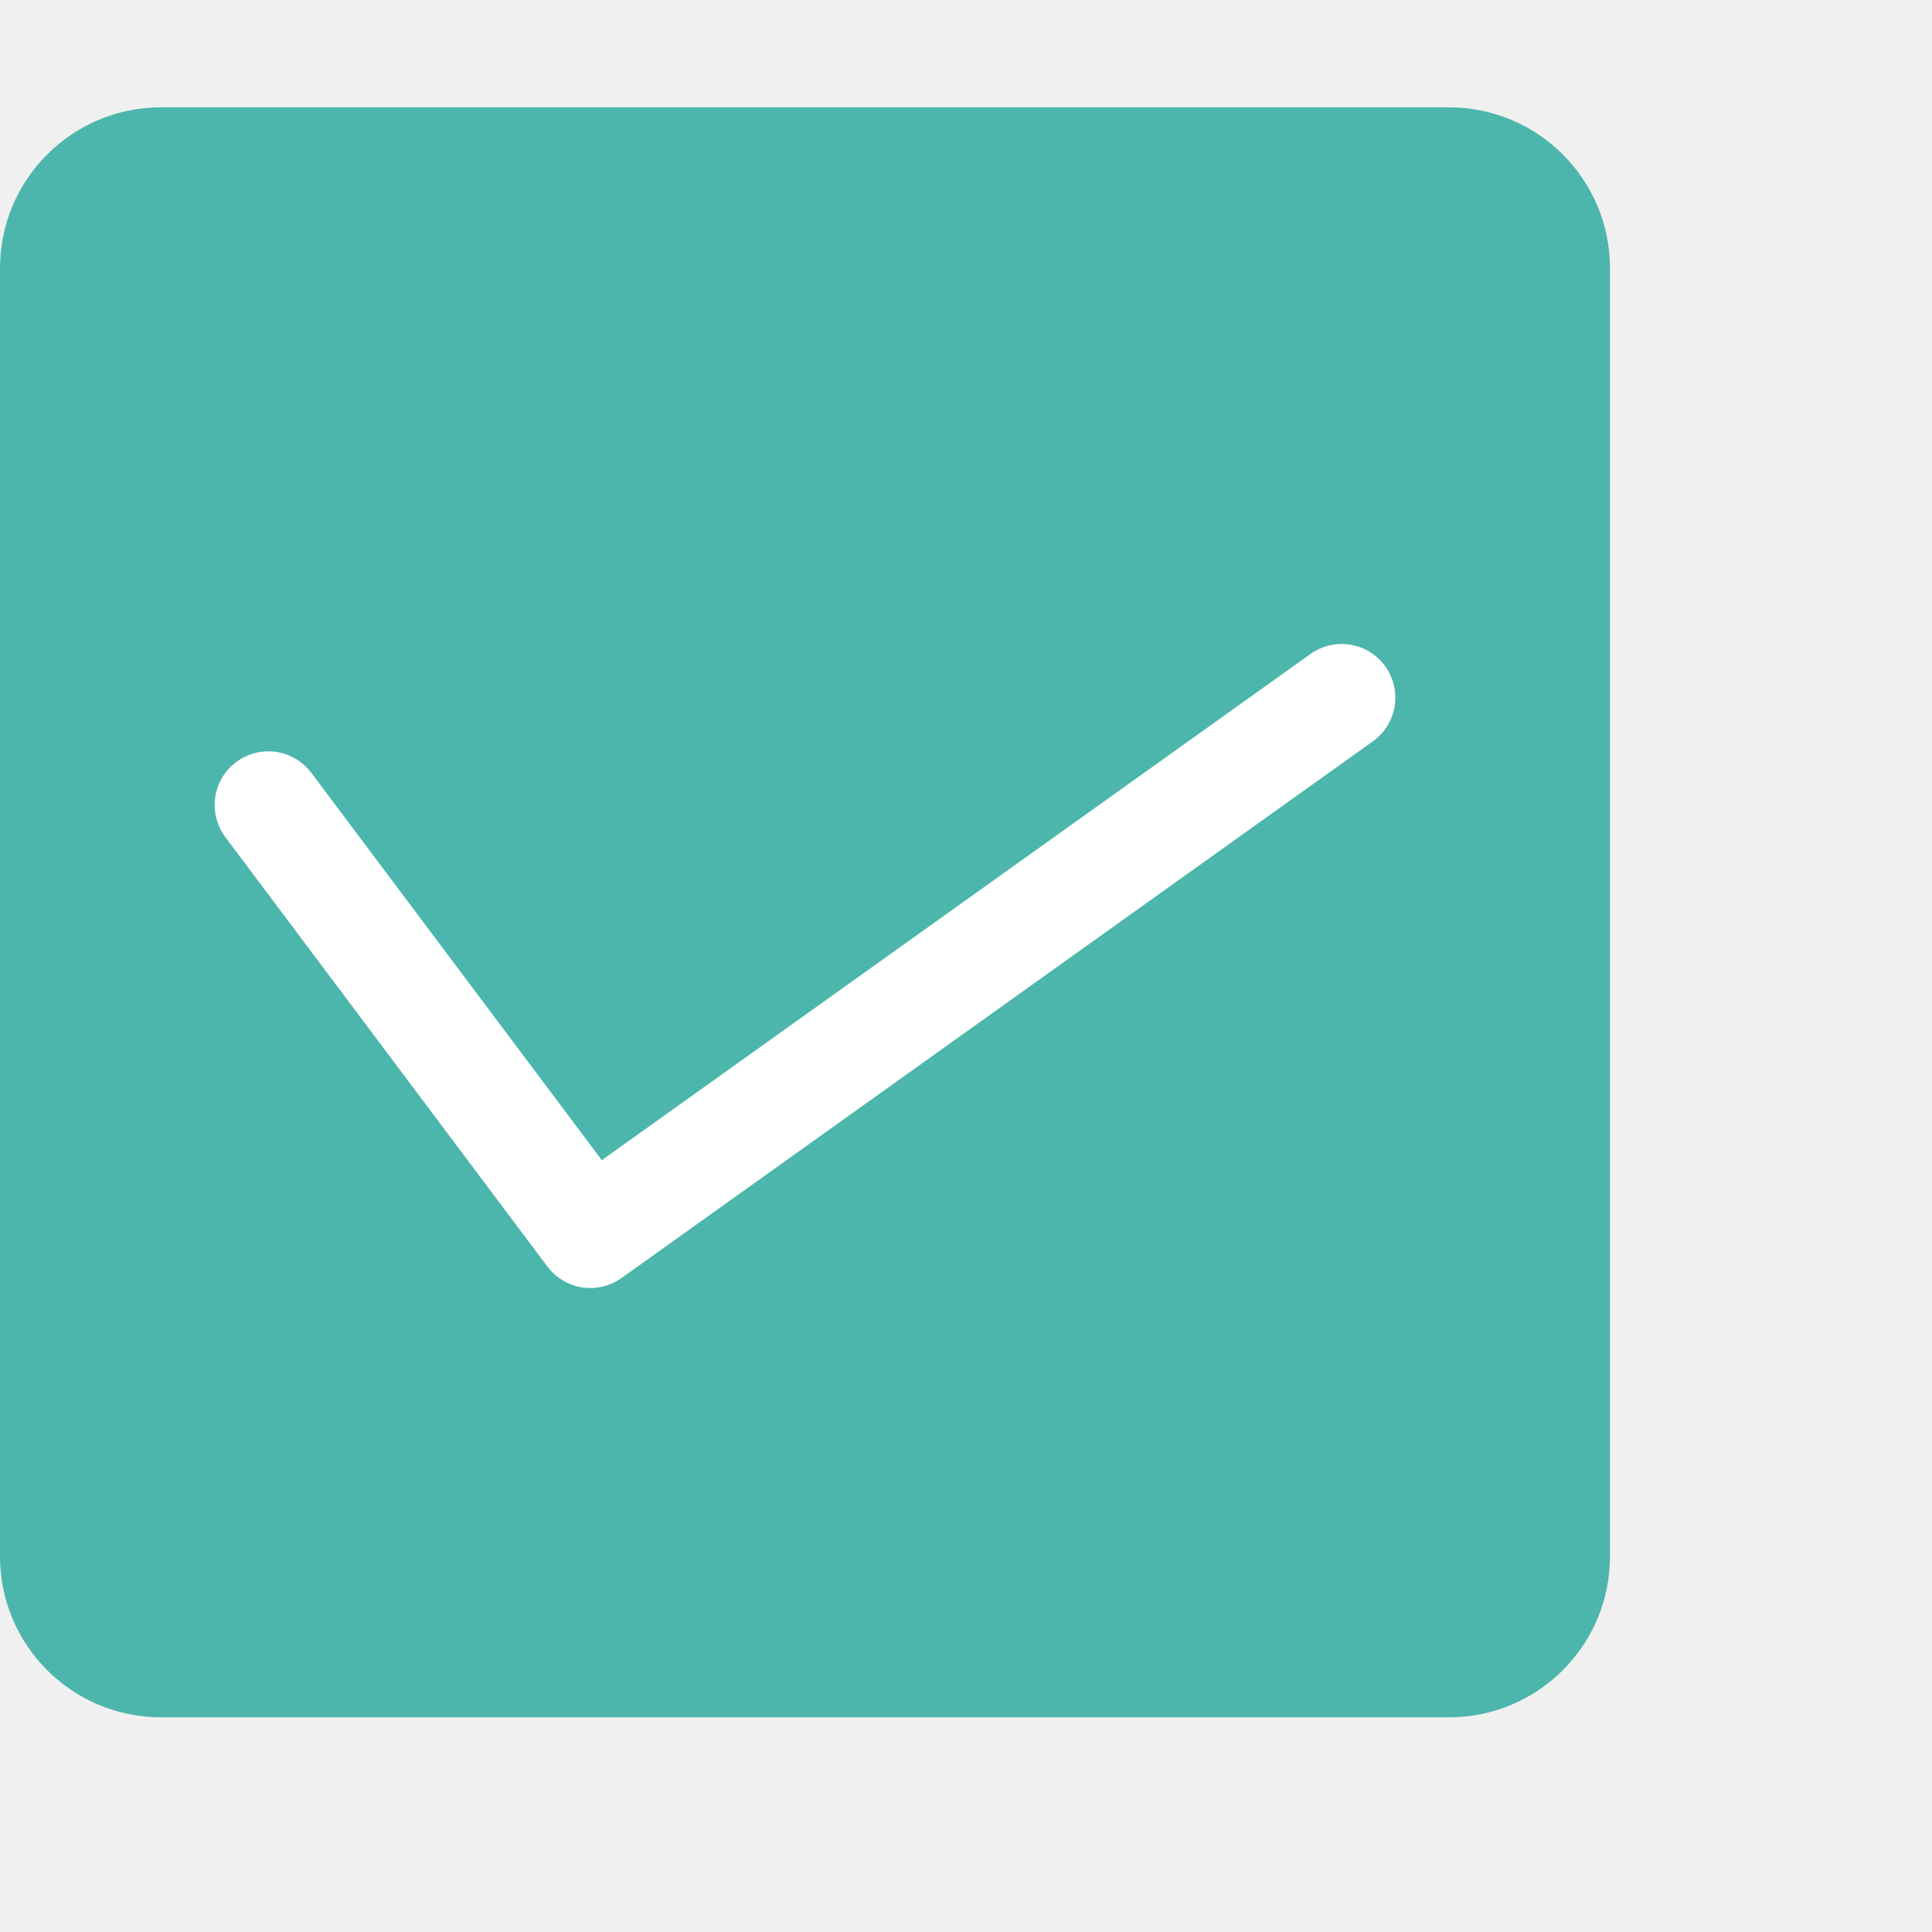
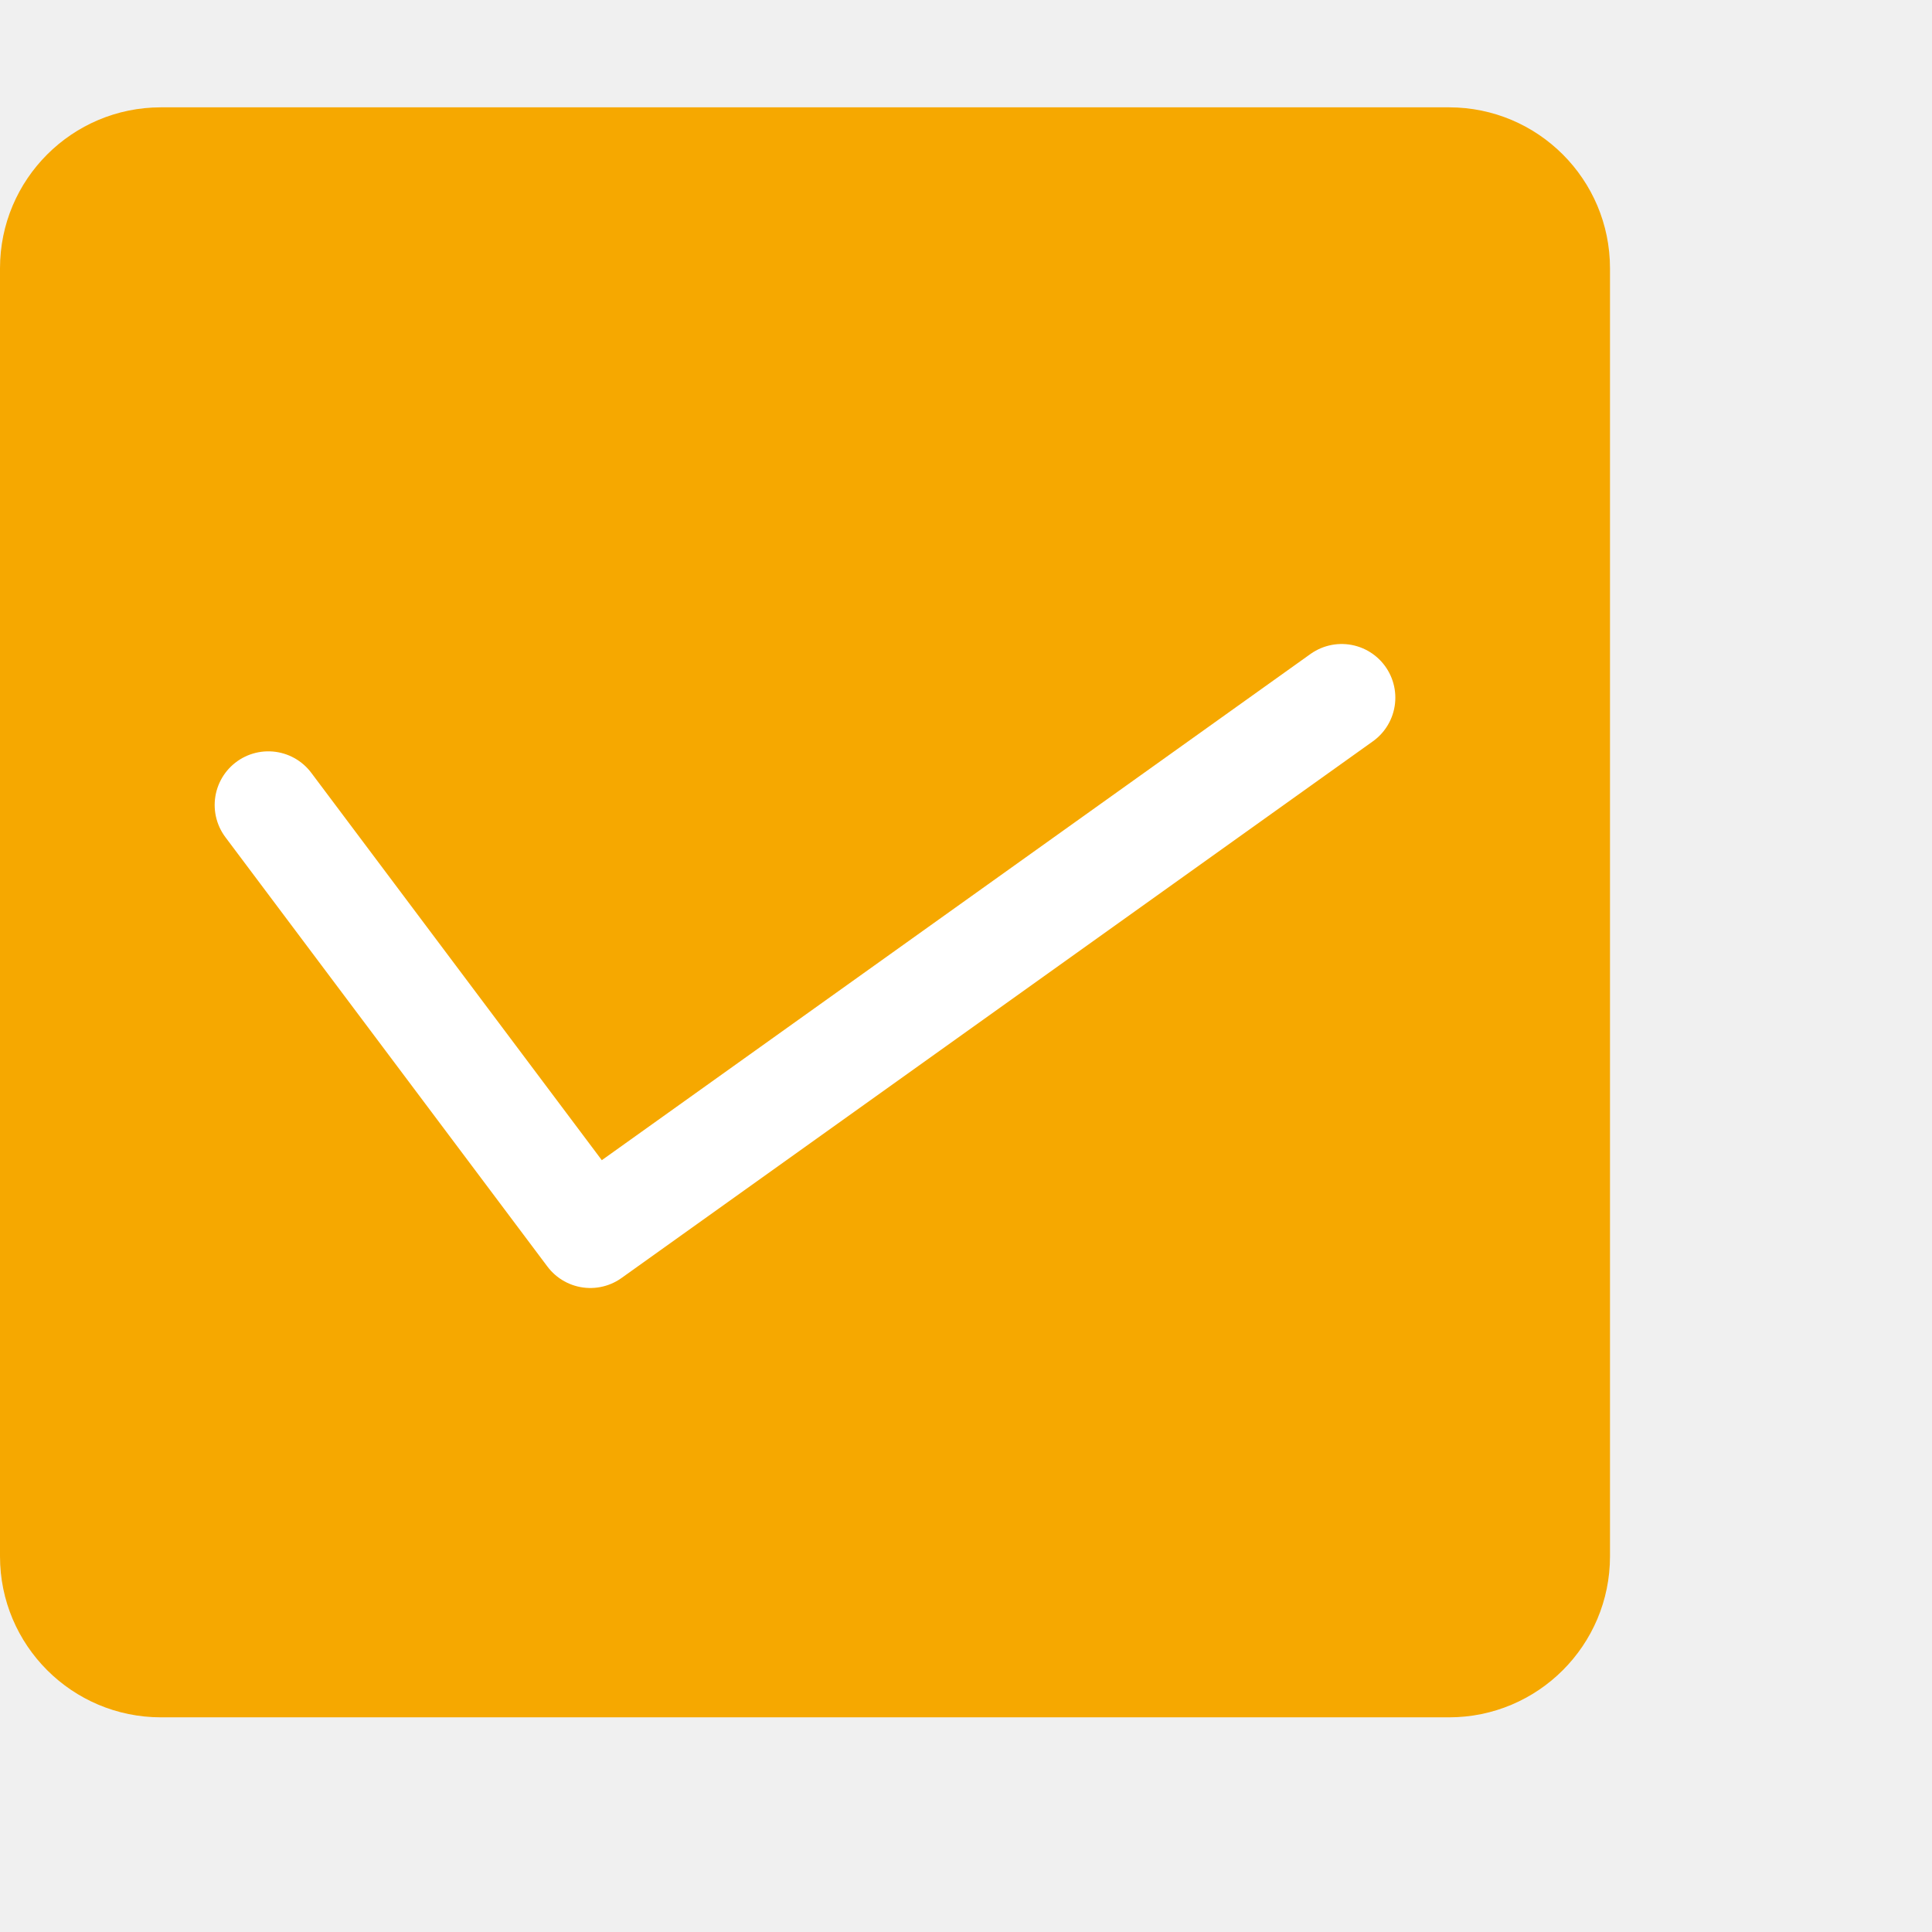
<svg xmlns="http://www.w3.org/2000/svg" width="18" height="18" viewBox="0 0 18 18">
-   <rect x="0" y="1" width="15" height="15" rx="1.5" style="fill:#4db6ac" />
+   <rect x="0" y="1" width="15" height="15" rx="1.5" style="fill:#F6A800" />
  <polyline points="12.5 6.5 5.5 11.5 2.5 7.5" style="fill:none;stroke:#fff;stroke-linecap:round;stroke-linejoin:round" />
</svg>
